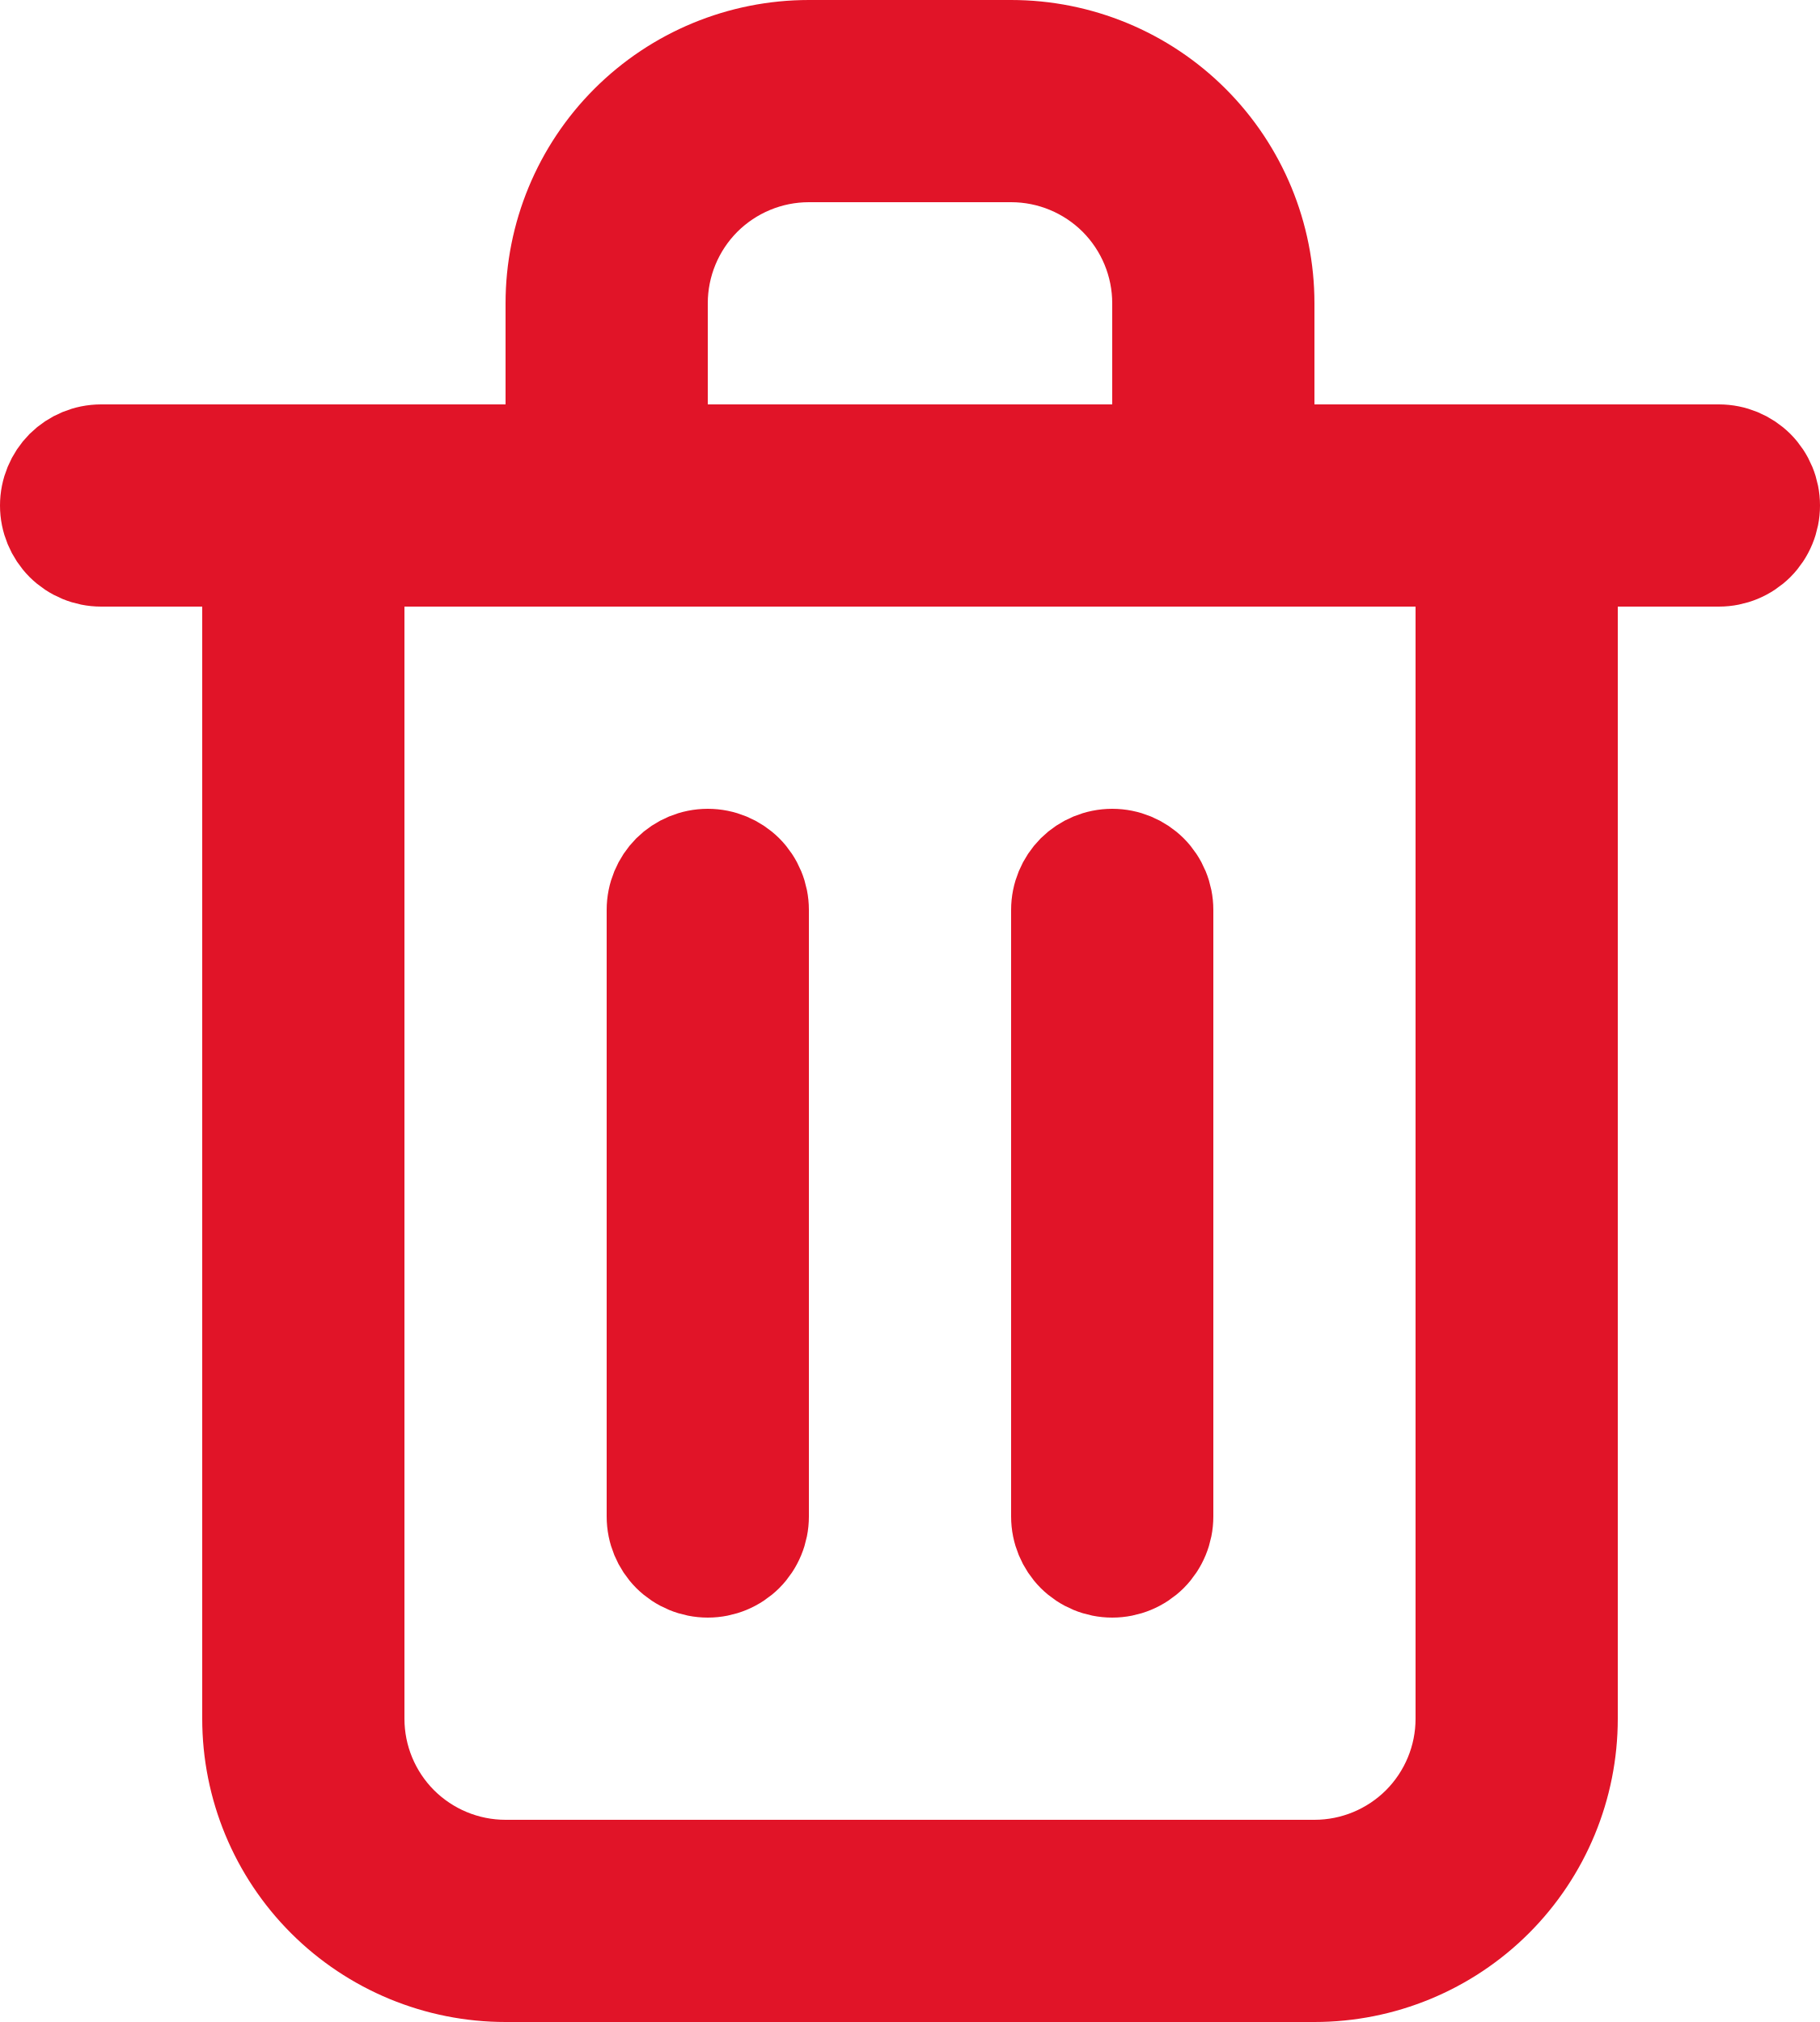
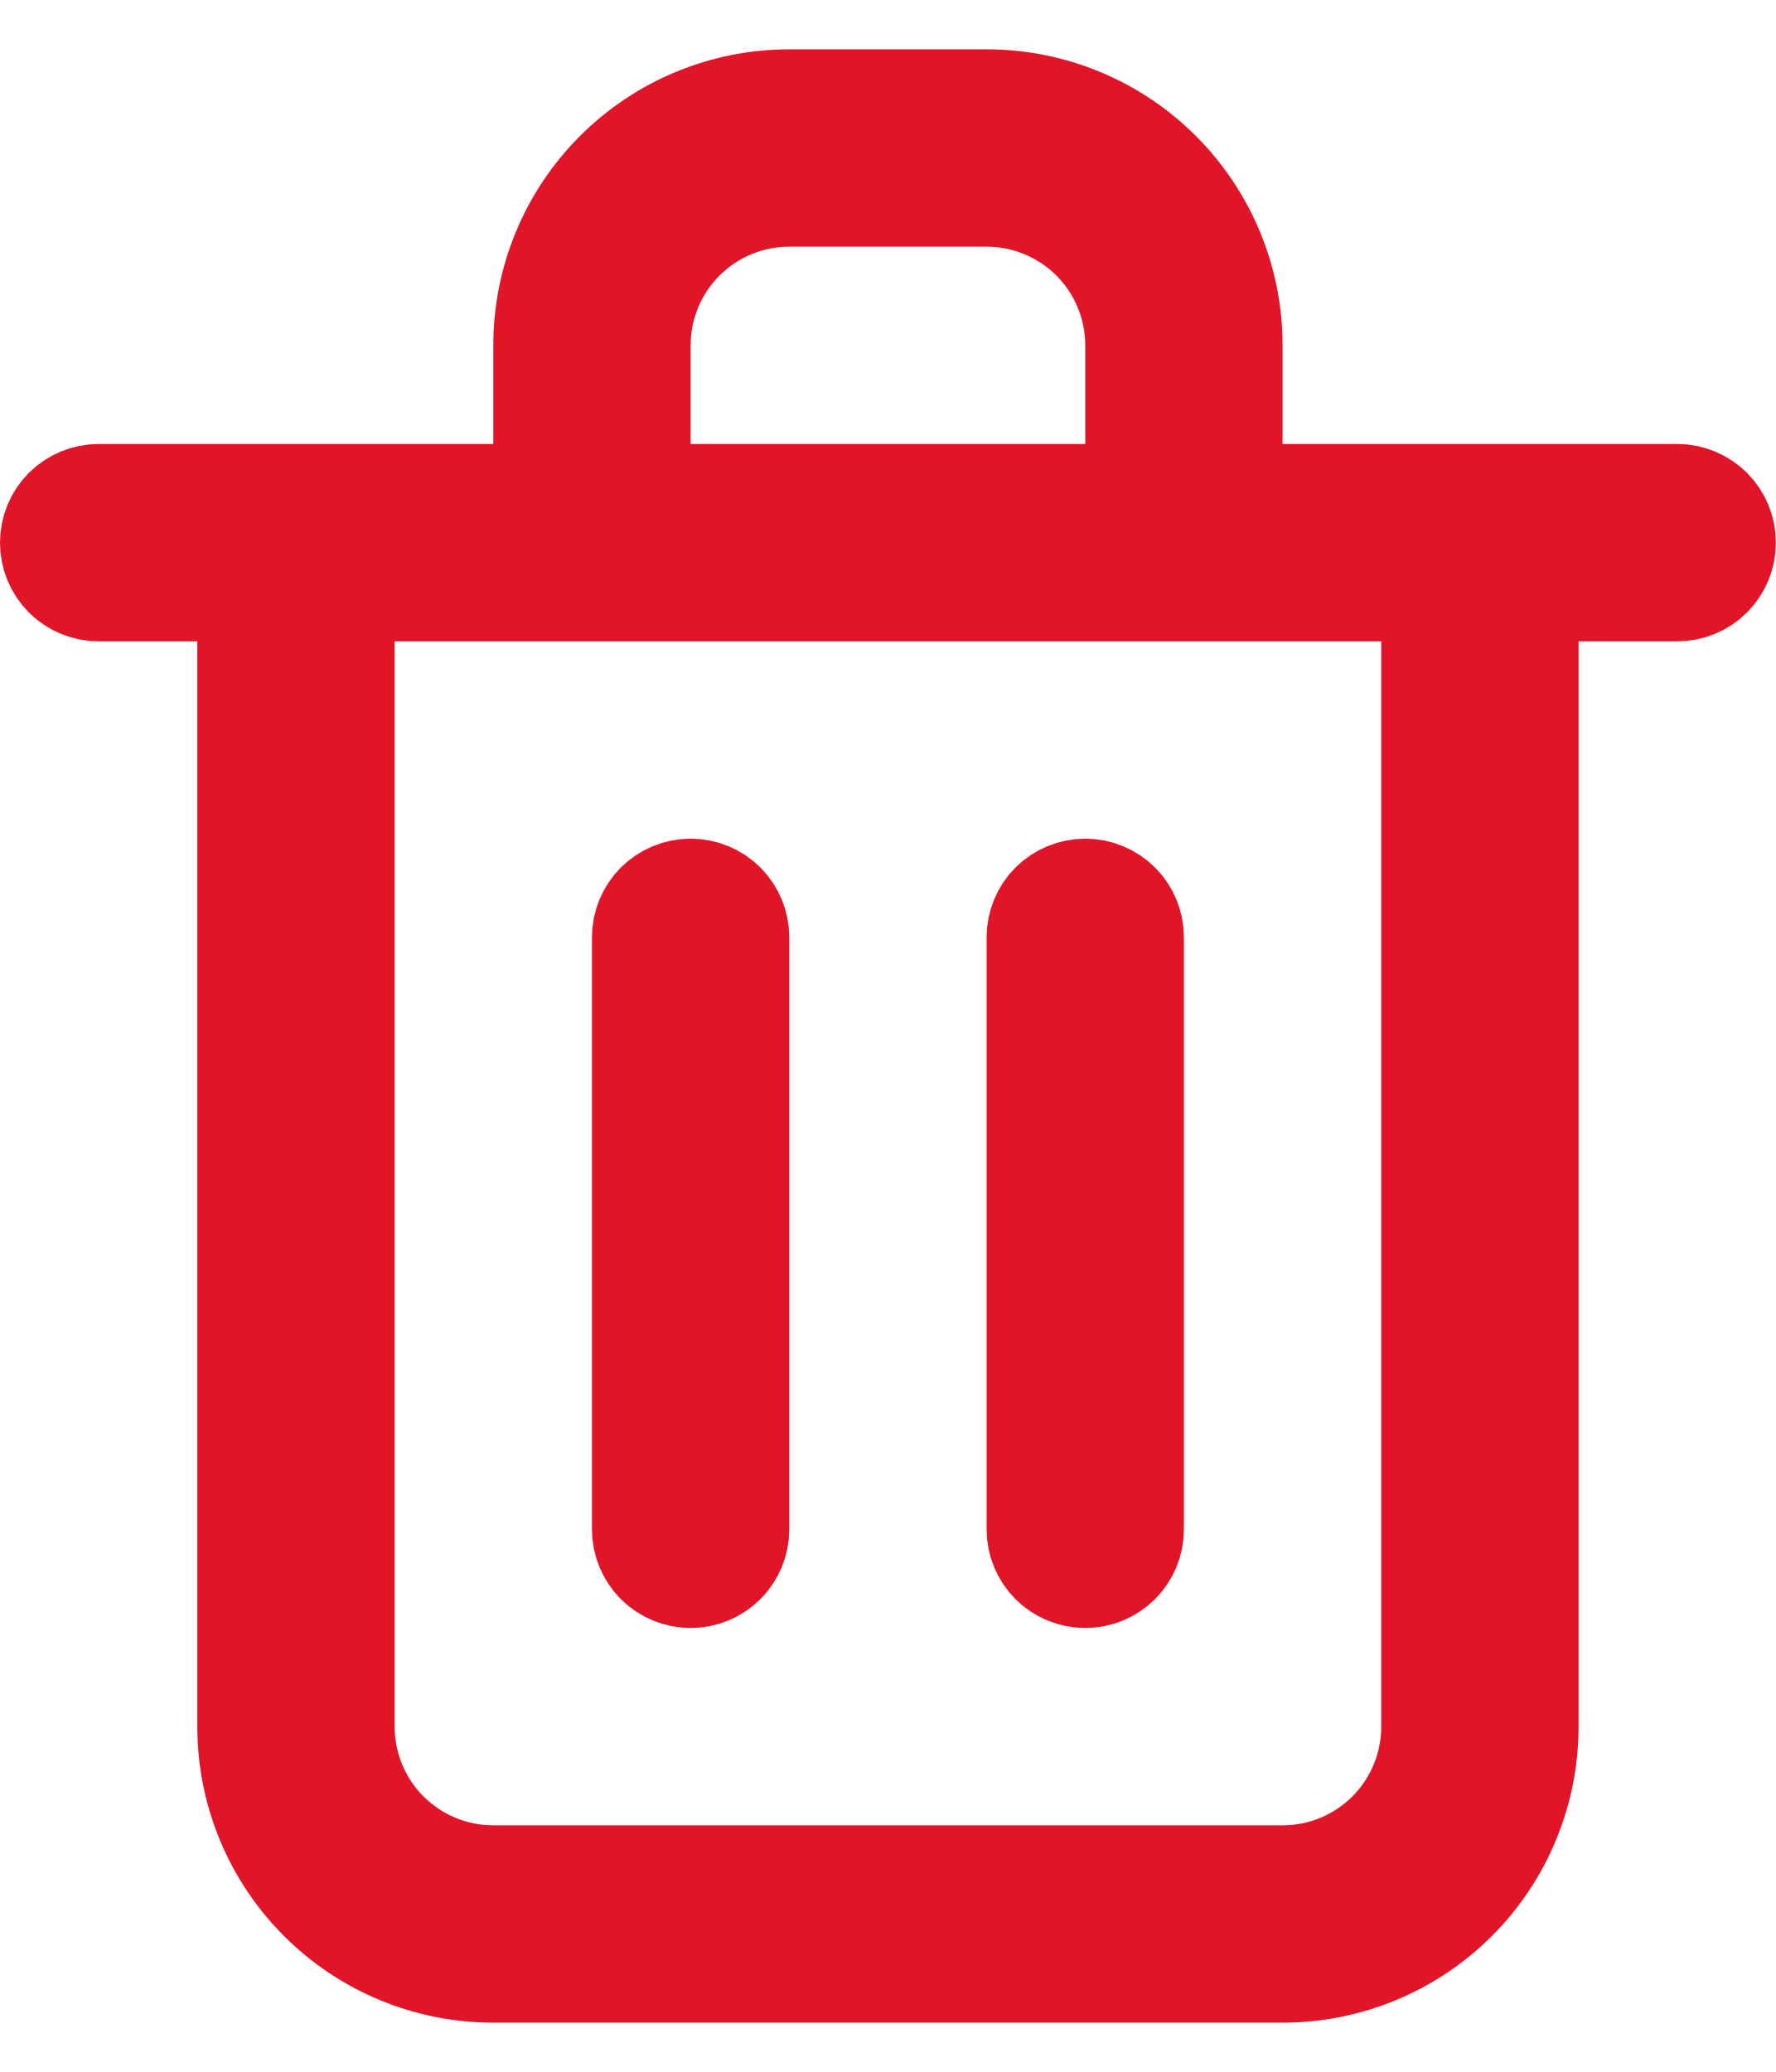
- <svg xmlns="http://www.w3.org/2000/svg" width="18" height="20" viewBox="0 0 18 20" fill="none">
+ <svg xmlns="http://www.w3.org/2000/svg" width="12" height="14" viewBox="0 0 18 20" fill="none">
  <path d="M12.5 4V4.5H13H17C17.133 4.5 17.26 4.553 17.354 4.646C17.447 4.74 17.5 4.867 17.5 5C17.5 5.133 17.447 5.26 17.354 5.354C17.26 5.447 17.133 5.5 17 5.5H16H15.5V6V17C15.5 17.663 15.237 18.299 14.768 18.768C14.299 19.237 13.663 19.5 13 19.5H5C4.337 19.5 3.701 19.237 3.232 18.768C2.763 18.299 2.5 17.663 2.5 17V6V5.5H2H1C0.867 5.5 0.74 5.447 0.646 5.354C0.553 5.26 0.5 5.133 0.5 5C0.5 4.867 0.553 4.74 0.646 4.646C0.74 4.553 0.867 4.5 1 4.5H5H5.5V4V3C5.5 2.337 5.763 1.701 6.232 1.232C6.701 0.763 7.337 0.5 8 0.5H10C10.663 0.5 11.299 0.763 11.768 1.232C12.237 1.701 12.5 2.337 12.5 3V4ZM11 4.5H11.5V4V3C11.5 2.602 11.342 2.221 11.061 1.939C10.779 1.658 10.398 1.5 10 1.5H8C7.602 1.5 7.221 1.658 6.939 1.939C6.658 2.221 6.5 2.602 6.5 3V4V4.5H7H11ZM4 5.5H3.5V6V17C3.5 17.398 3.658 17.779 3.939 18.061C4.221 18.342 4.602 18.5 5 18.5H13C13.398 18.5 13.779 18.342 14.061 18.061C14.342 17.779 14.5 17.398 14.5 17V6V5.5H14H4ZM7.354 15.354C7.26 15.447 7.133 15.5 7 15.5C6.867 15.5 6.74 15.447 6.646 15.354C6.553 15.26 6.5 15.133 6.5 15V9C6.5 8.867 6.553 8.74 6.646 8.646C6.74 8.553 6.867 8.5 7 8.5C7.133 8.5 7.26 8.553 7.354 8.646C7.447 8.74 7.5 8.867 7.5 9V15C7.5 15.133 7.447 15.26 7.354 15.354ZM11.354 15.354C11.26 15.447 11.133 15.5 11 15.5C10.867 15.5 10.74 15.447 10.646 15.354C10.553 15.26 10.5 15.133 10.5 15V9C10.5 8.867 10.553 8.74 10.646 8.646C10.74 8.553 10.867 8.5 11 8.5C11.133 8.5 11.26 8.553 11.354 8.646C11.447 8.74 11.5 8.867 11.5 9V15C11.5 15.133 11.447 15.26 11.354 15.354Z" fill="#E11428" stroke="#E11428" />
</svg>
